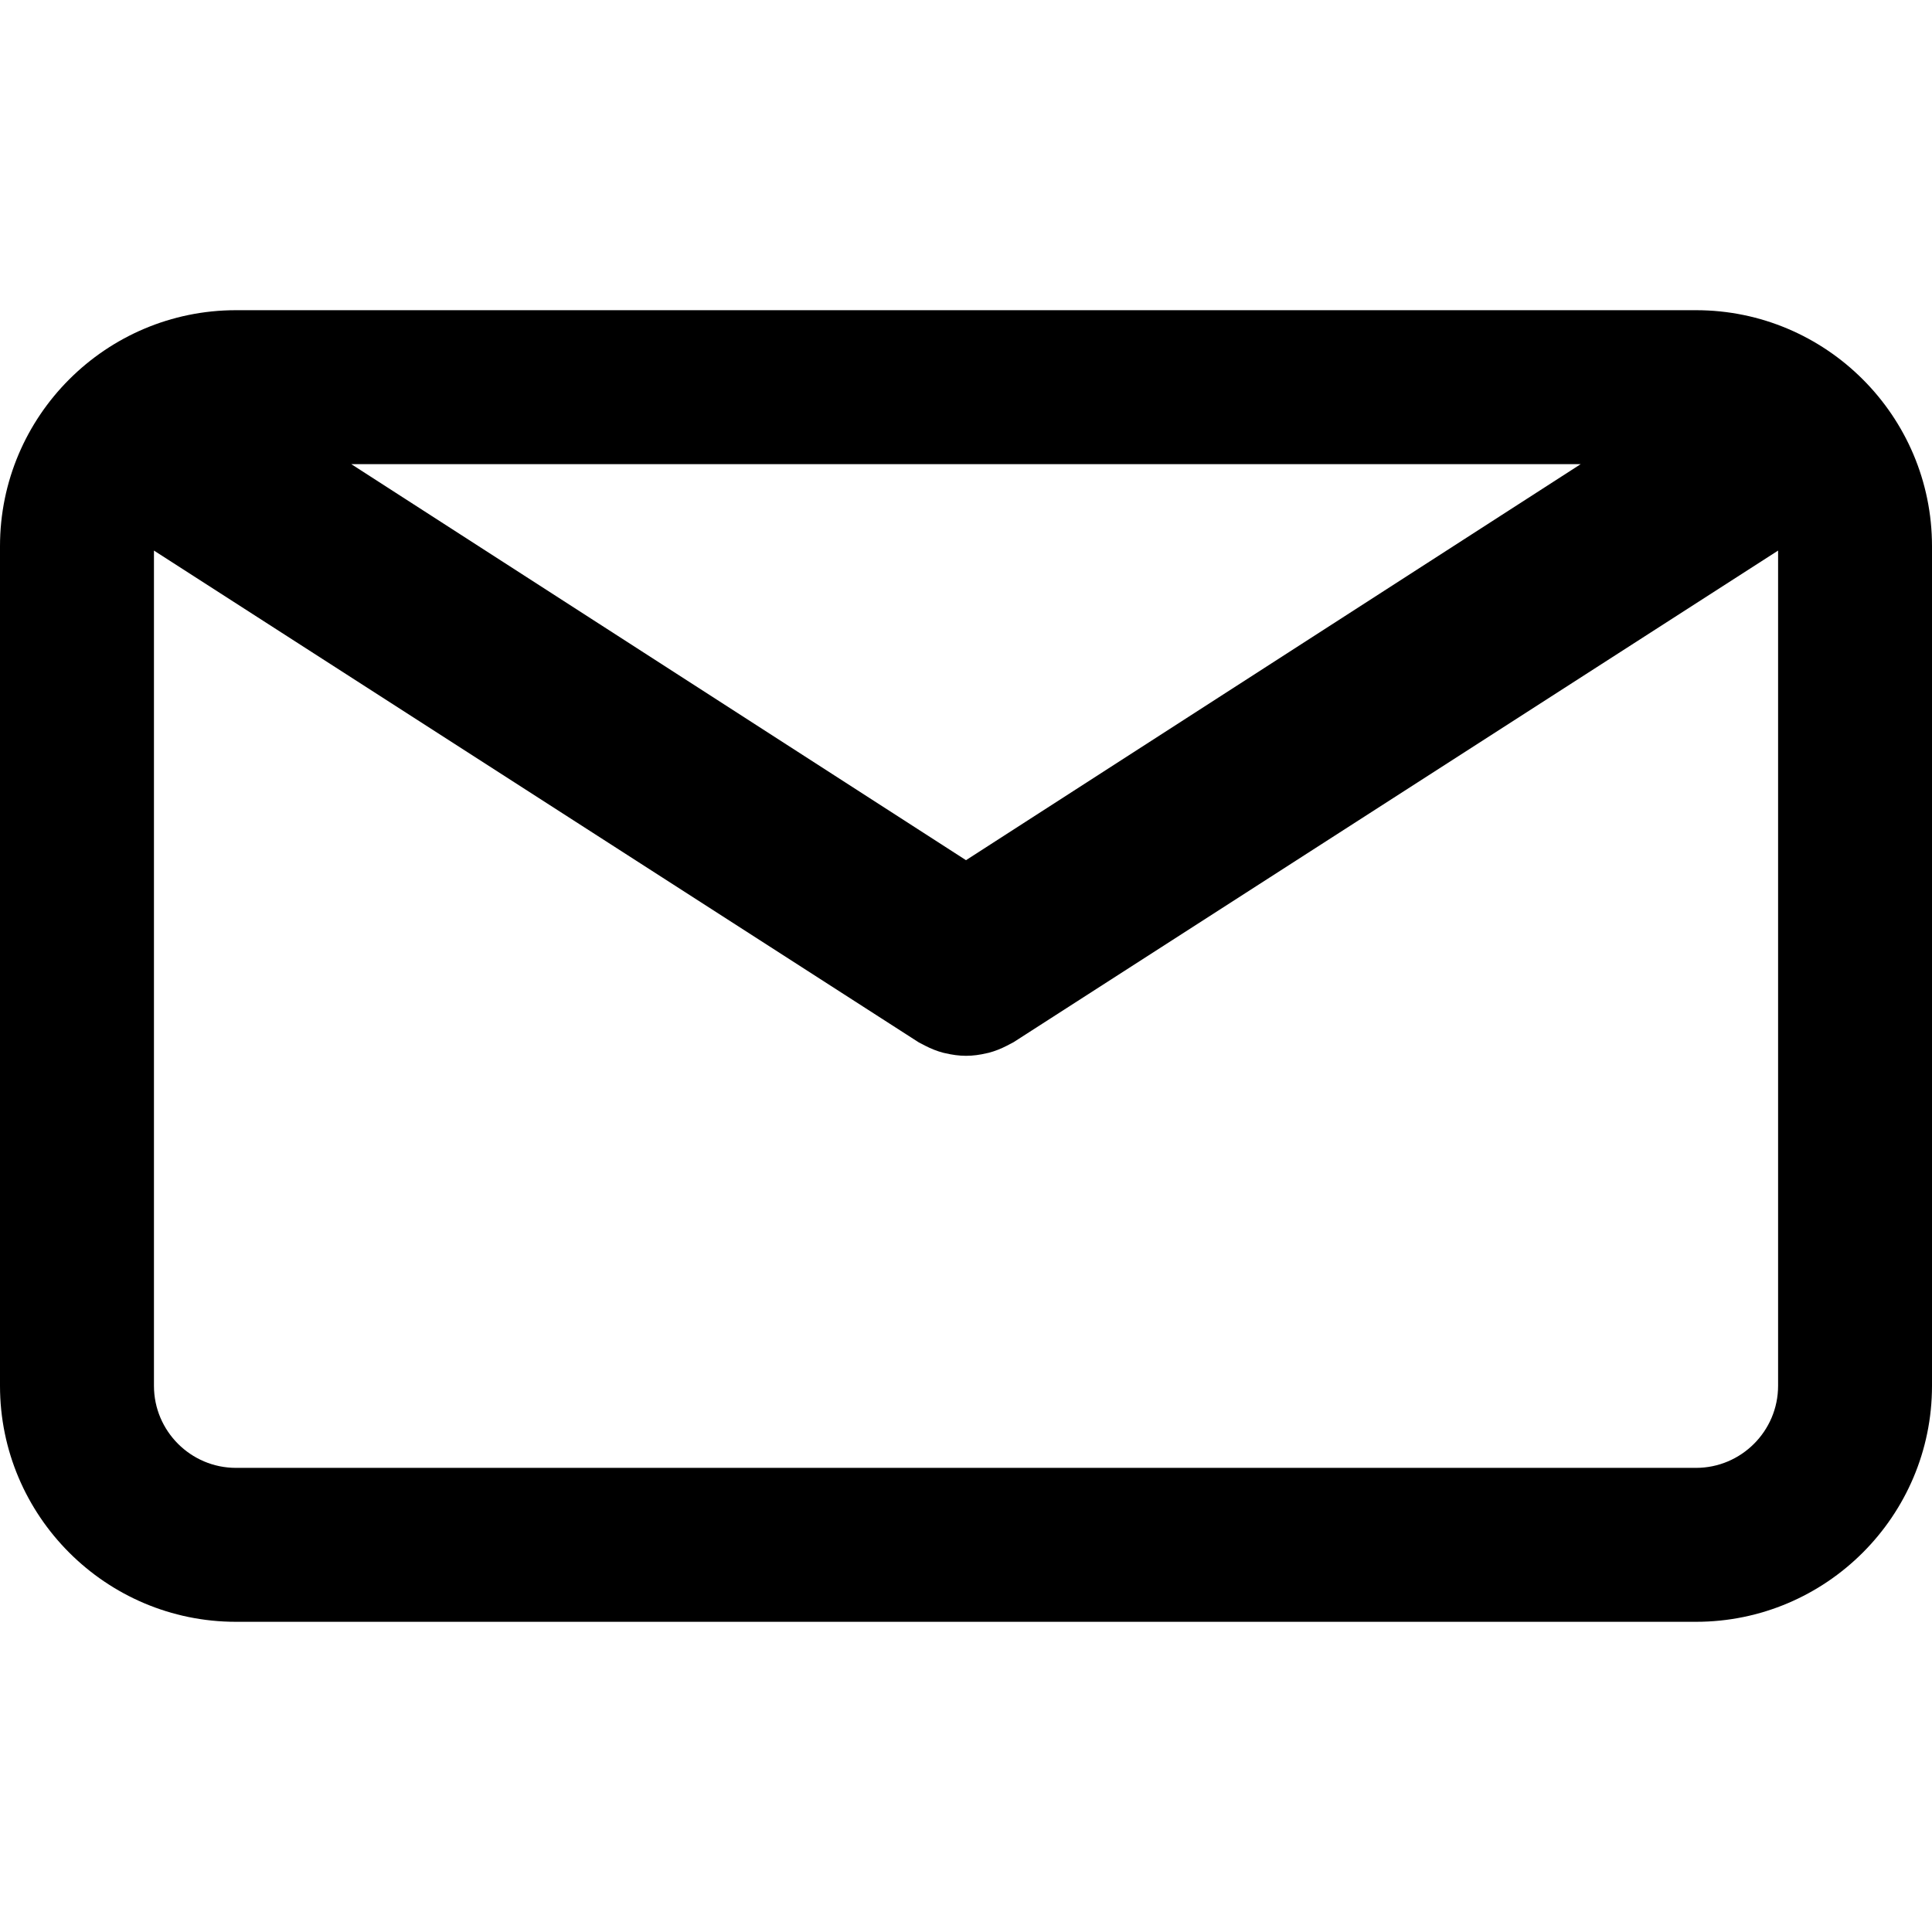
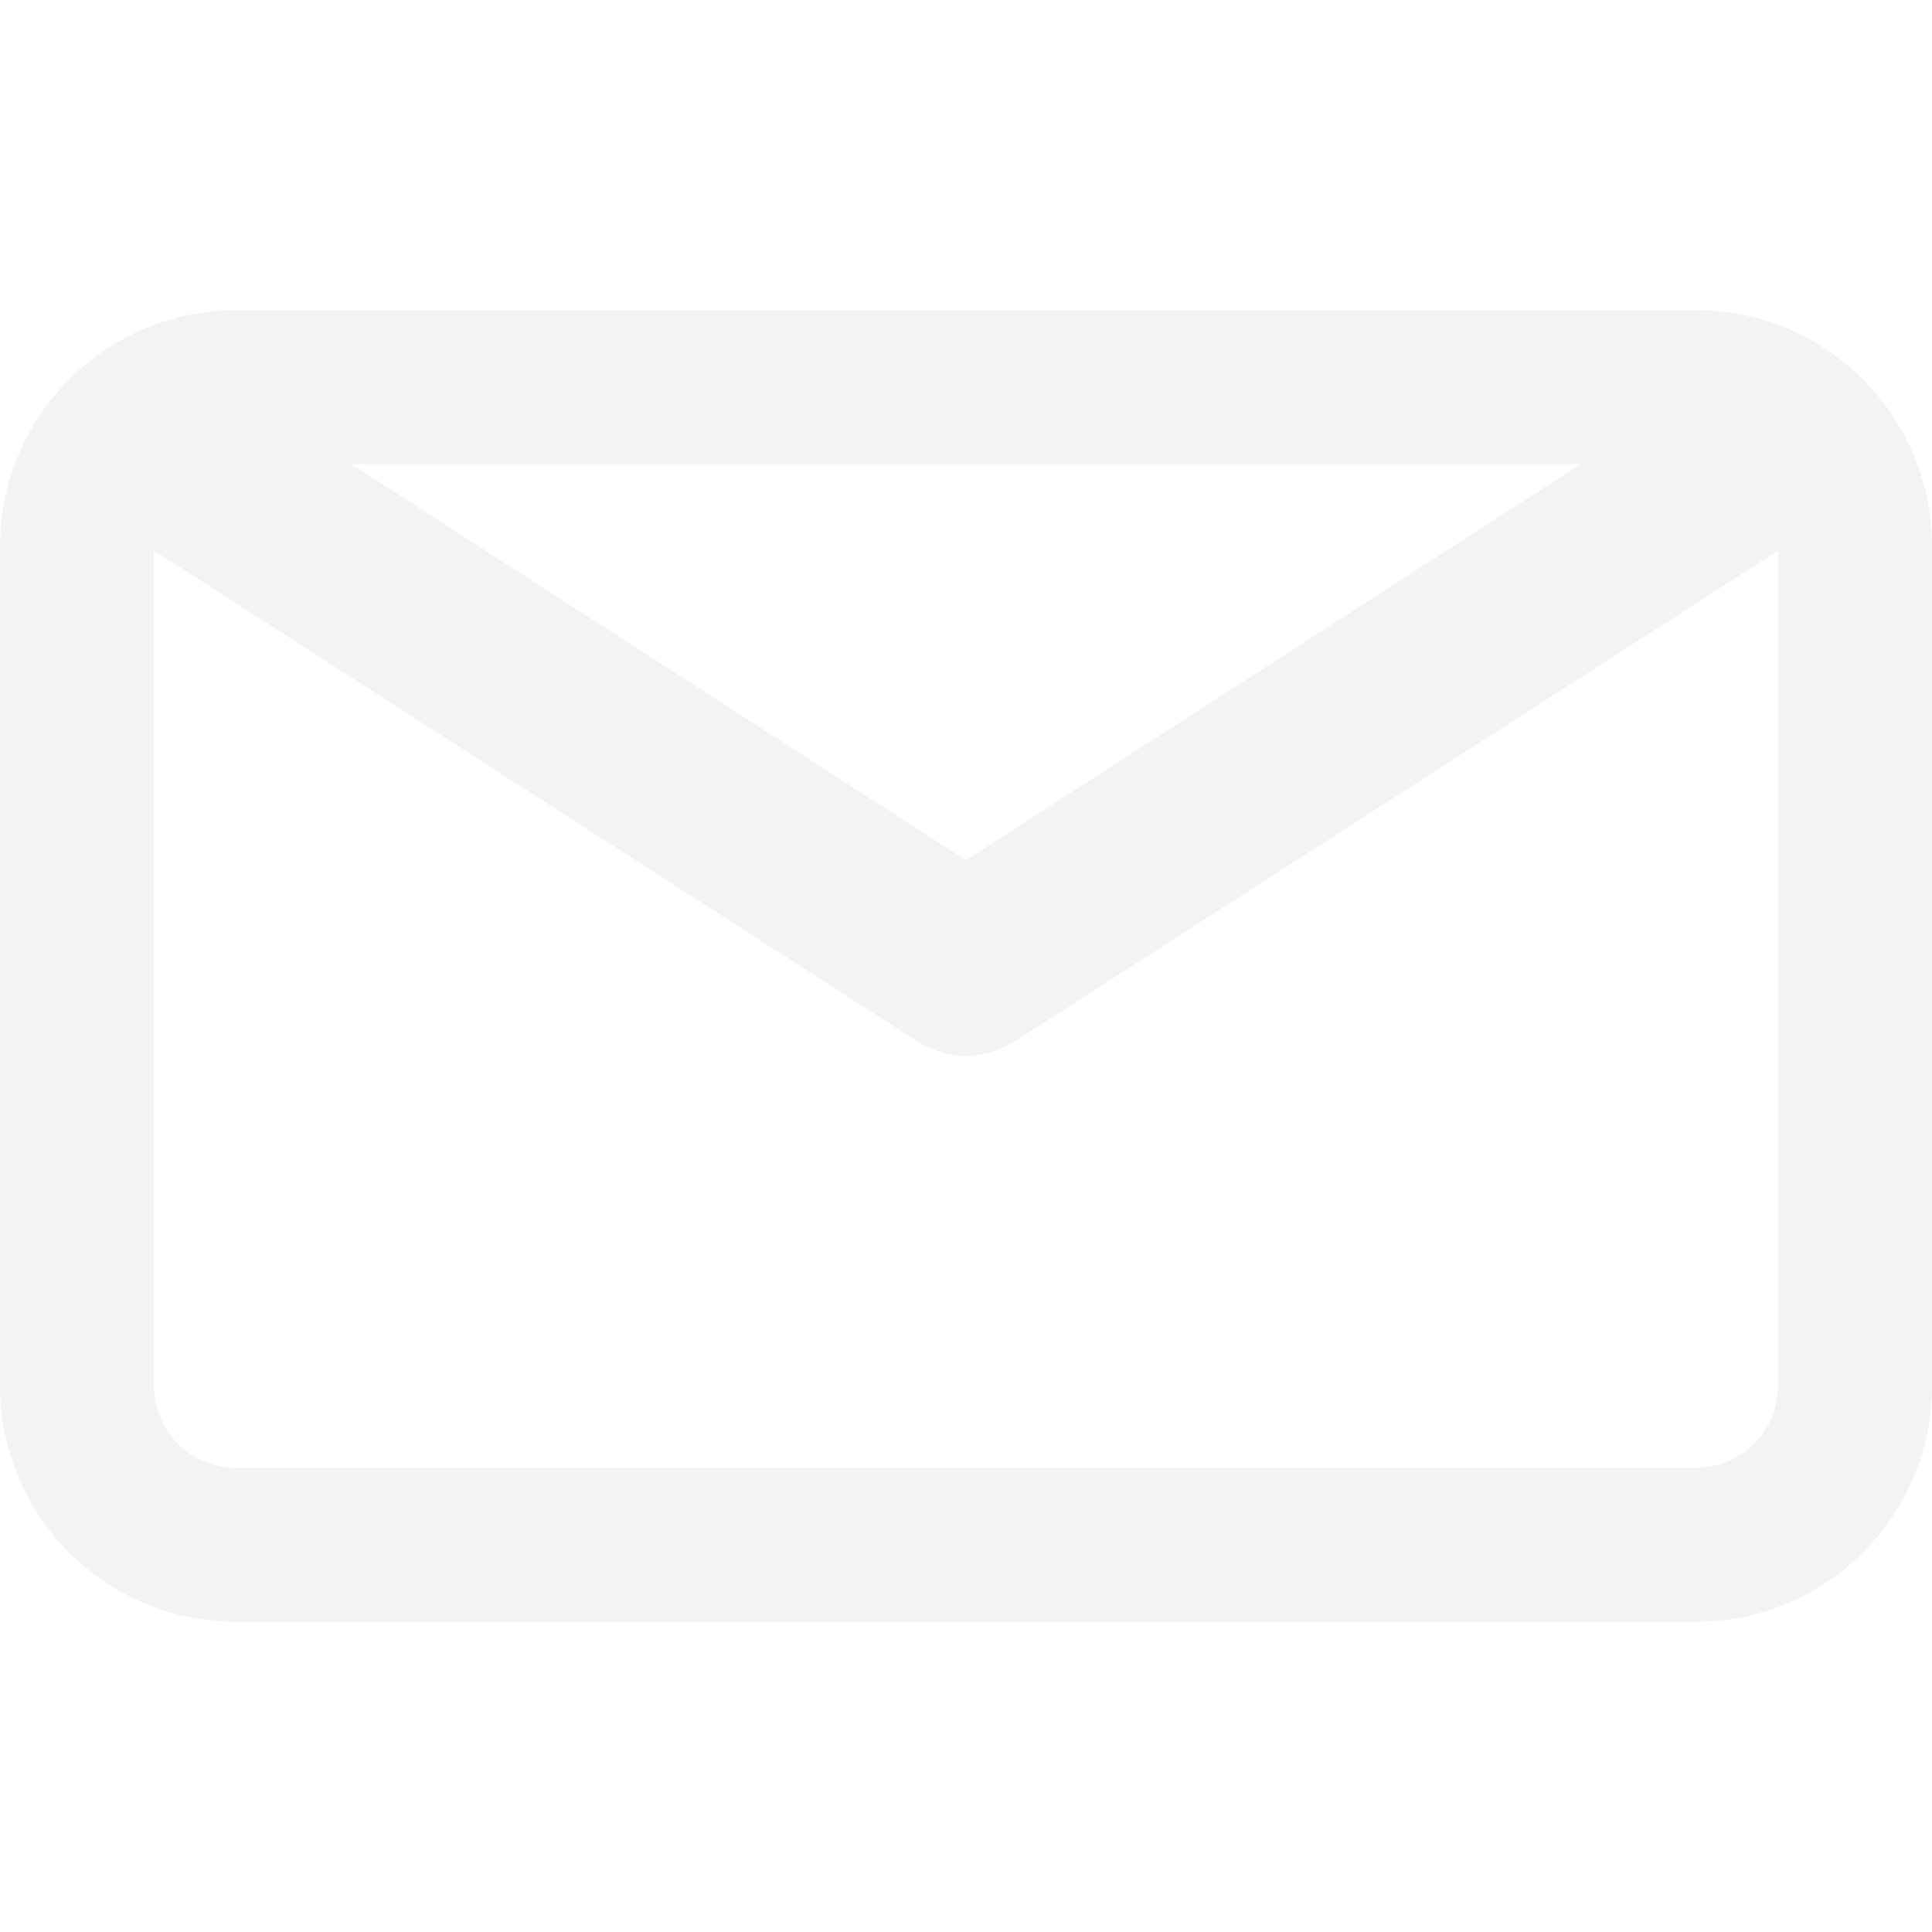
<svg xmlns="http://www.w3.org/2000/svg" version="1.1" id="Capa_1" x="0px" y="0px" viewBox="0 0 75.294 75.294" style="enable-background:new 0 0 75.294 75.294;" xml:space="preserve">
  <g>
-     <path d="M66.097,12.089h-56.9C4.126,12.089,0,16.215,0,21.286v32.722c0,5.071,4.126,9.197,9.197,9.197h56.9   c5.071,0,9.197-4.126,9.197-9.197V21.287C75.295,16.215,71.169,12.089,66.097,12.089z M61.603,18.089L37.647,33.523L13.691,18.089   H61.603z M66.097,57.206h-56.9C7.434,57.206,6,55.771,6,54.009V21.457l29.796,19.16c0.04,0.025,0.083,0.042,0.124,0.065   c0.043,0.024,0.087,0.047,0.131,0.069c0.231,0.119,0.469,0.215,0.712,0.278c0.025,0.007,0.05,0.01,0.075,0.016   c0.267,0.063,0.537,0.102,0.807,0.102c0.001,0,0.002,0,0.002,0c0.002,0,0.003,0,0.004,0c0.27,0,0.54-0.038,0.807-0.102   c0.025-0.006,0.05-0.009,0.075-0.016c0.243-0.063,0.48-0.159,0.712-0.278c0.044-0.022,0.088-0.045,0.131-0.069   c0.041-0.023,0.084-0.04,0.124-0.065l29.796-19.16v32.551C69.295,55.771,67.86,57.206,66.097,57.206z" fill="#000" />
+     <path d="M66.097,12.089h-56.9C4.126,12.089,0,16.215,0,21.286v32.722c0,5.071,4.126,9.197,9.197,9.197h56.9   c5.071,0,9.197-4.126,9.197-9.197V21.287C75.295,16.215,71.169,12.089,66.097,12.089z M61.603,18.089L37.647,33.523L13.691,18.089   H61.603z M66.097,57.206h-56.9C7.434,57.206,6,55.771,6,54.009V21.457l29.796,19.16c0.04,0.025,0.083,0.042,0.124,0.065   c0.043,0.024,0.087,0.047,0.131,0.069c0.231,0.119,0.469,0.215,0.712,0.278c0.025,0.007,0.05,0.01,0.075,0.016   c0.267,0.063,0.537,0.102,0.807,0.102c0.001,0,0.002,0,0.002,0c0.002,0,0.003,0,0.004,0c0.27,0,0.54-0.038,0.807-0.102   c0.025-0.006,0.05-0.009,0.075-0.016c0.243-0.063,0.48-0.159,0.712-0.278c0.044-0.022,0.088-0.045,0.131-0.069   c0.041-0.023,0.084-0.04,0.124-0.065l29.796-19.16v32.551C69.295,55.771,67.86,57.206,66.097,57.206z" fill="#f3f3f3" />
  </g>
  <g>
</g>
  <g>
</g>
  <g>
</g>
  <g>
</g>
  <g>
</g>
  <g>
</g>
  <g>
</g>
  <g>
</g>
  <g>
</g>
  <g>
</g>
  <g>
</g>
  <g>
</g>
  <g>
</g>
  <g>
</g>
  <g>
</g>
</svg>
